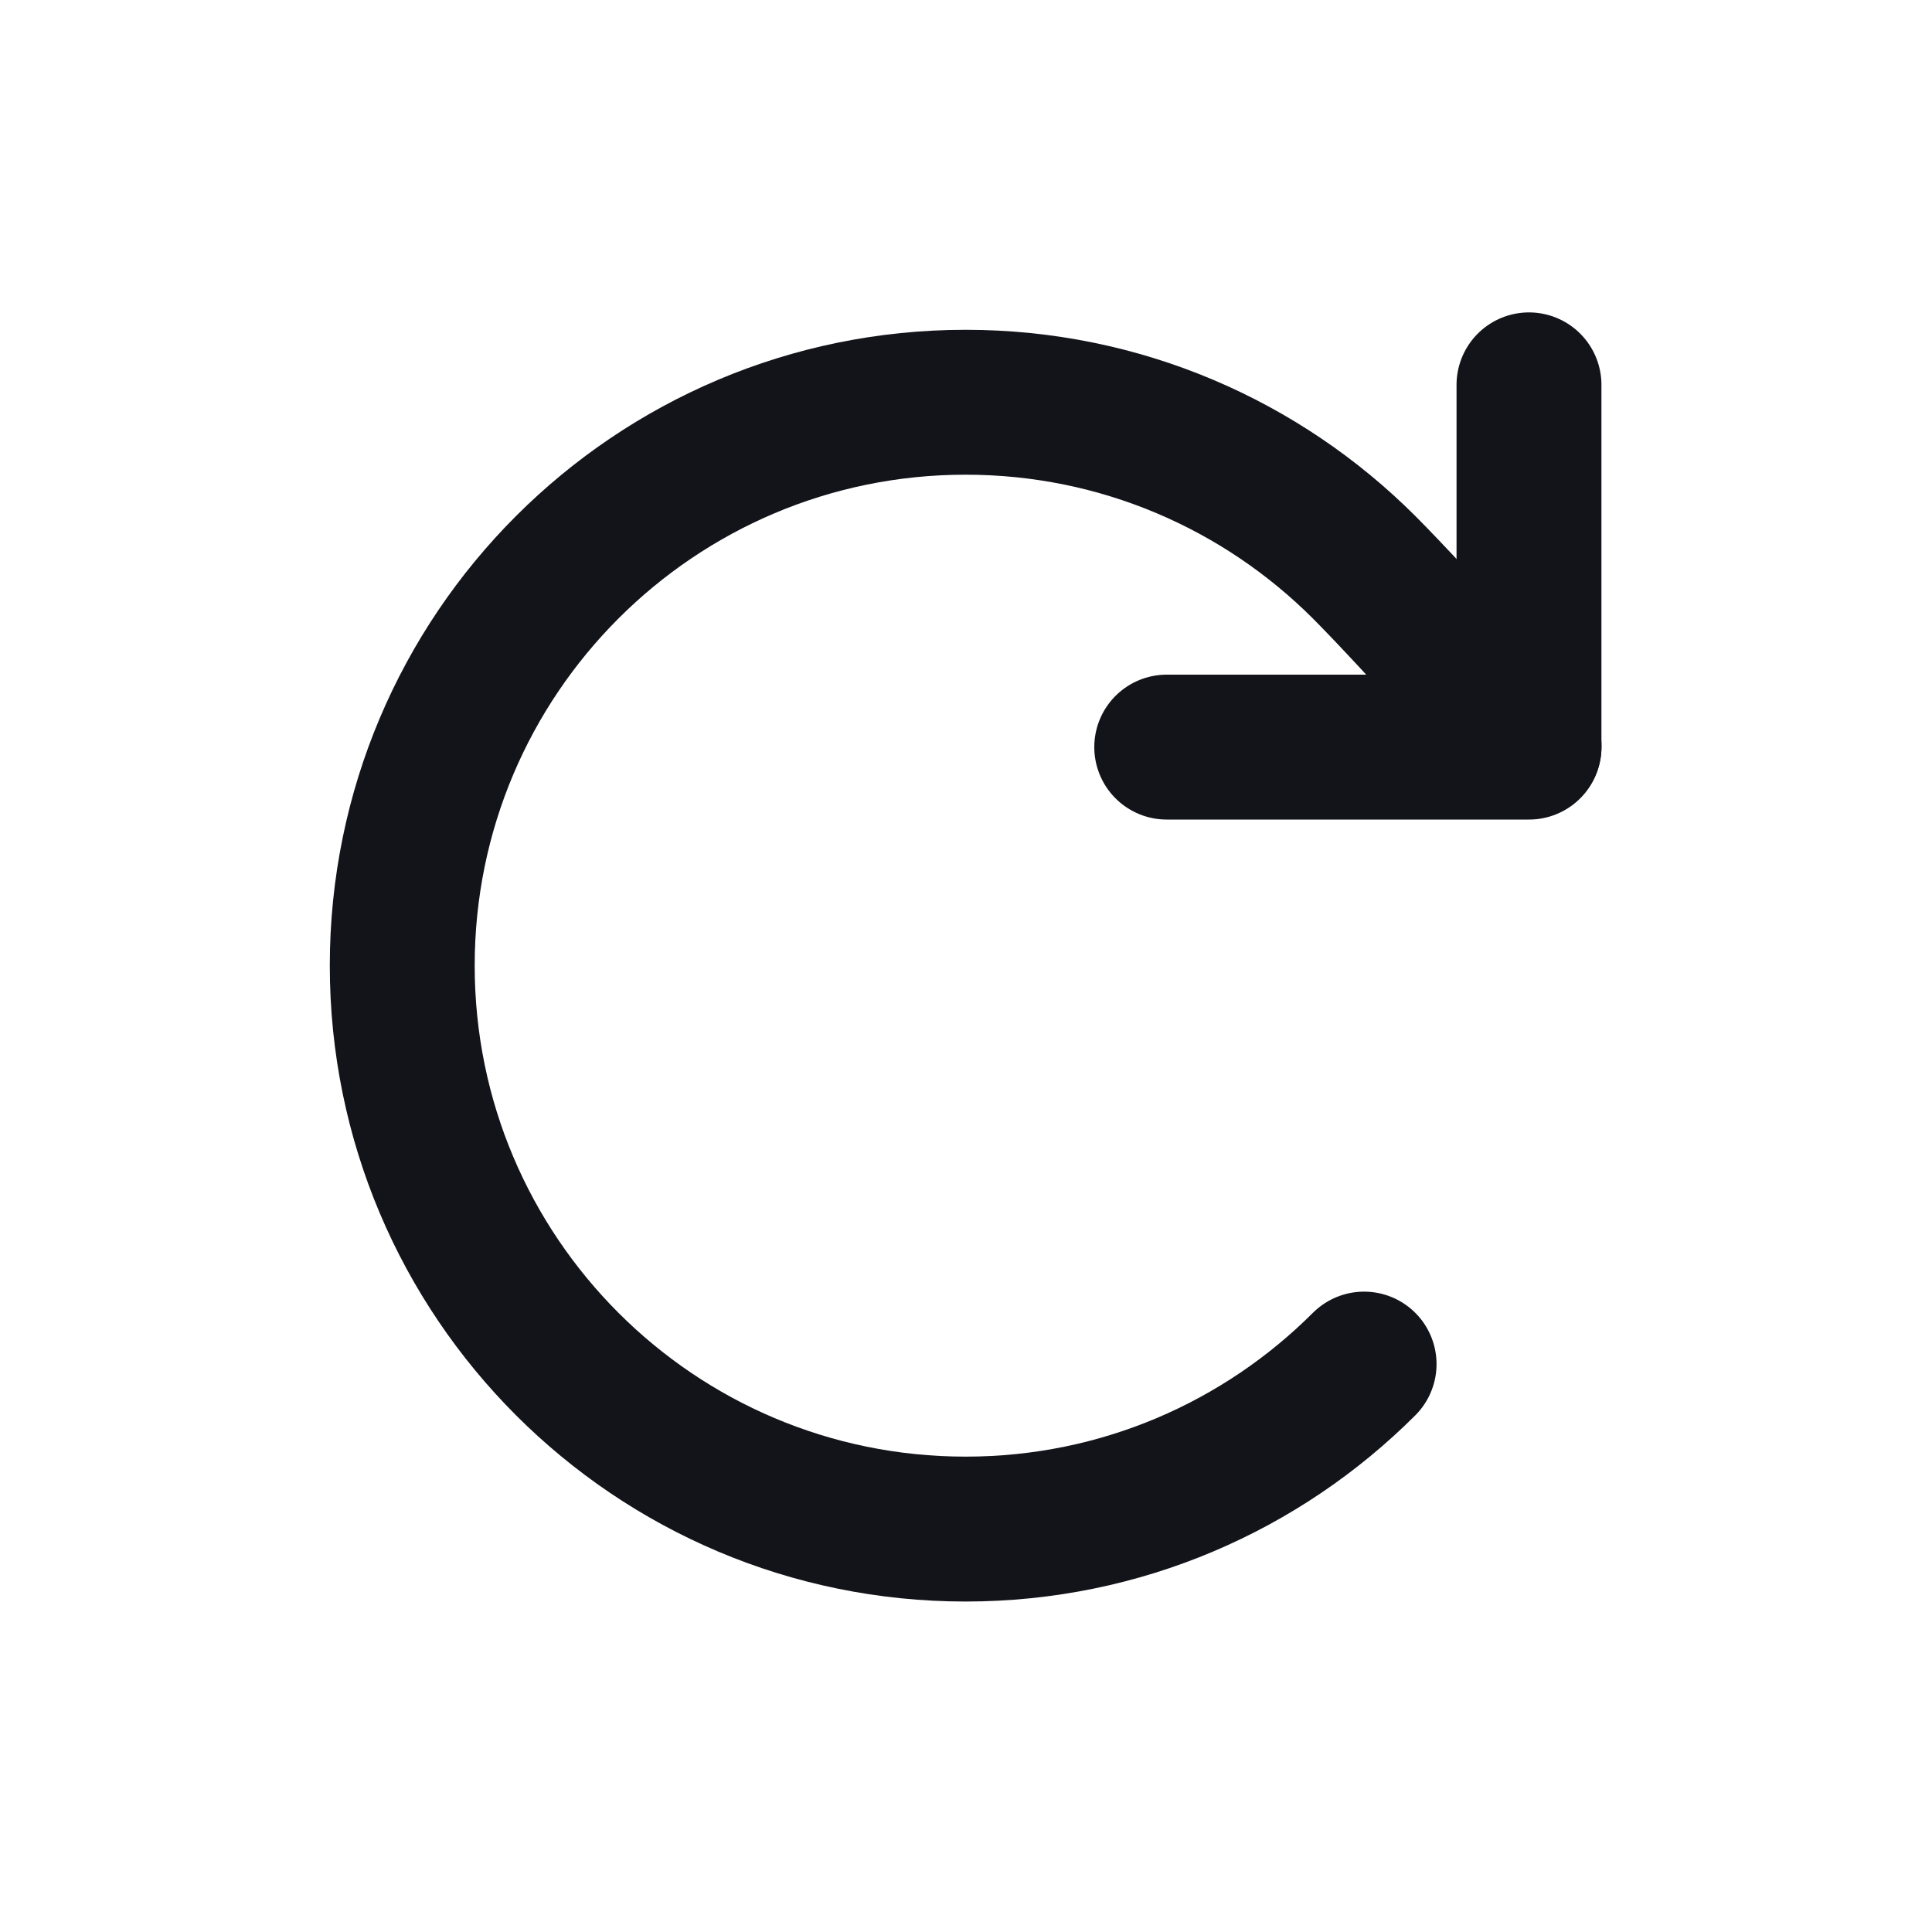
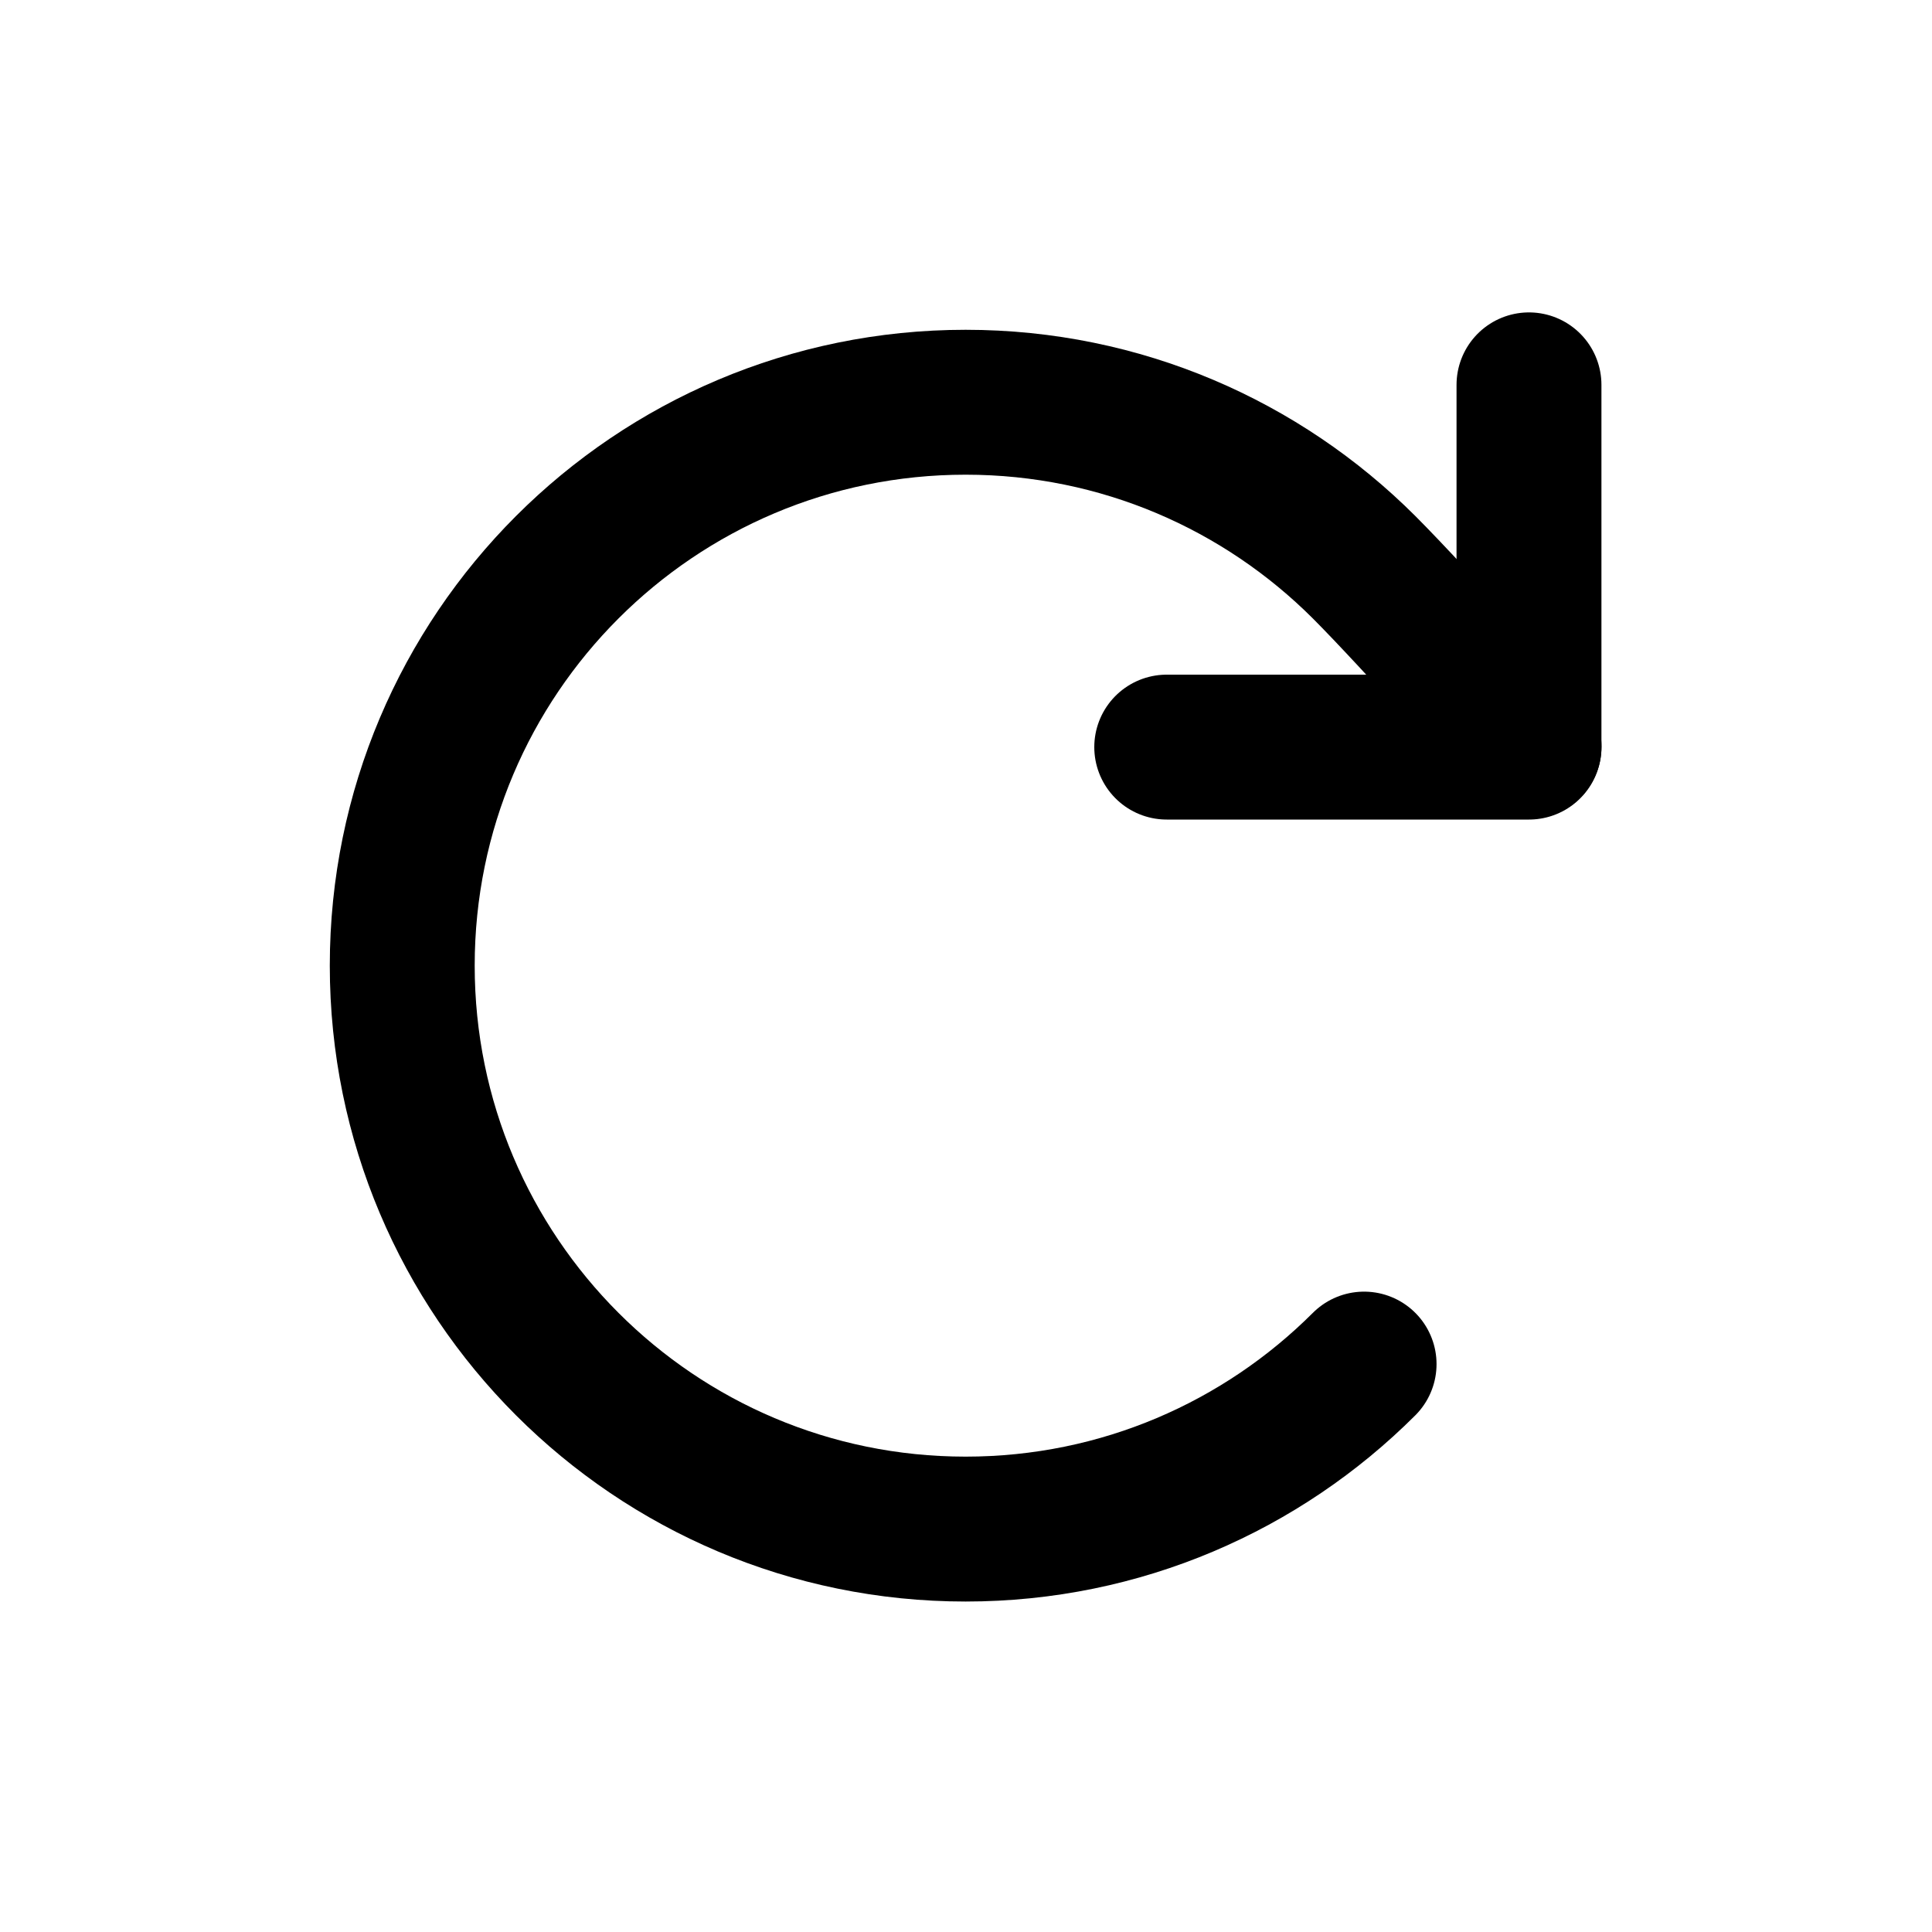
<svg xmlns="http://www.w3.org/2000/svg" width="20" height="20" viewBox="0 0 20 20" fill="none">
-   <path d="M14.121 14.121C13.065 15.176 11.607 15.829 9.996 15.829C6.775 15.829 4.164 13.218 4.164 9.996C4.164 6.775 6.775 4.164 9.996 4.164C11.607 4.164 13.065 4.817 14.121 5.872C14.658 6.41 15.829 7.728 15.829 7.728" stroke="#13141A" stroke-width="1.5" stroke-linecap="round" stroke-linejoin="round" />
-   <path d="M15.828 3.984V7.734H12.078" stroke="#13141A" stroke-width="1.5" stroke-linecap="round" stroke-linejoin="round" />
+   <path d="M14.121 14.121C13.065 15.176 11.607 15.829 9.996 15.829C6.775 15.829 4.164 13.218 4.164 9.996C4.164 6.775 6.775 4.164 9.996 4.164C11.607 4.164 13.065 4.817 14.121 5.872C14.658 6.41 15.829 7.728 15.829 7.728" stroke="currentColor" stroke-width="1.5" stroke-linecap="round" stroke-linejoin="round" />
+   <path d="M15.828 3.984V7.734H12.078" stroke="currentColor" stroke-width="1.5" stroke-linecap="round" stroke-linejoin="round" />
</svg>
